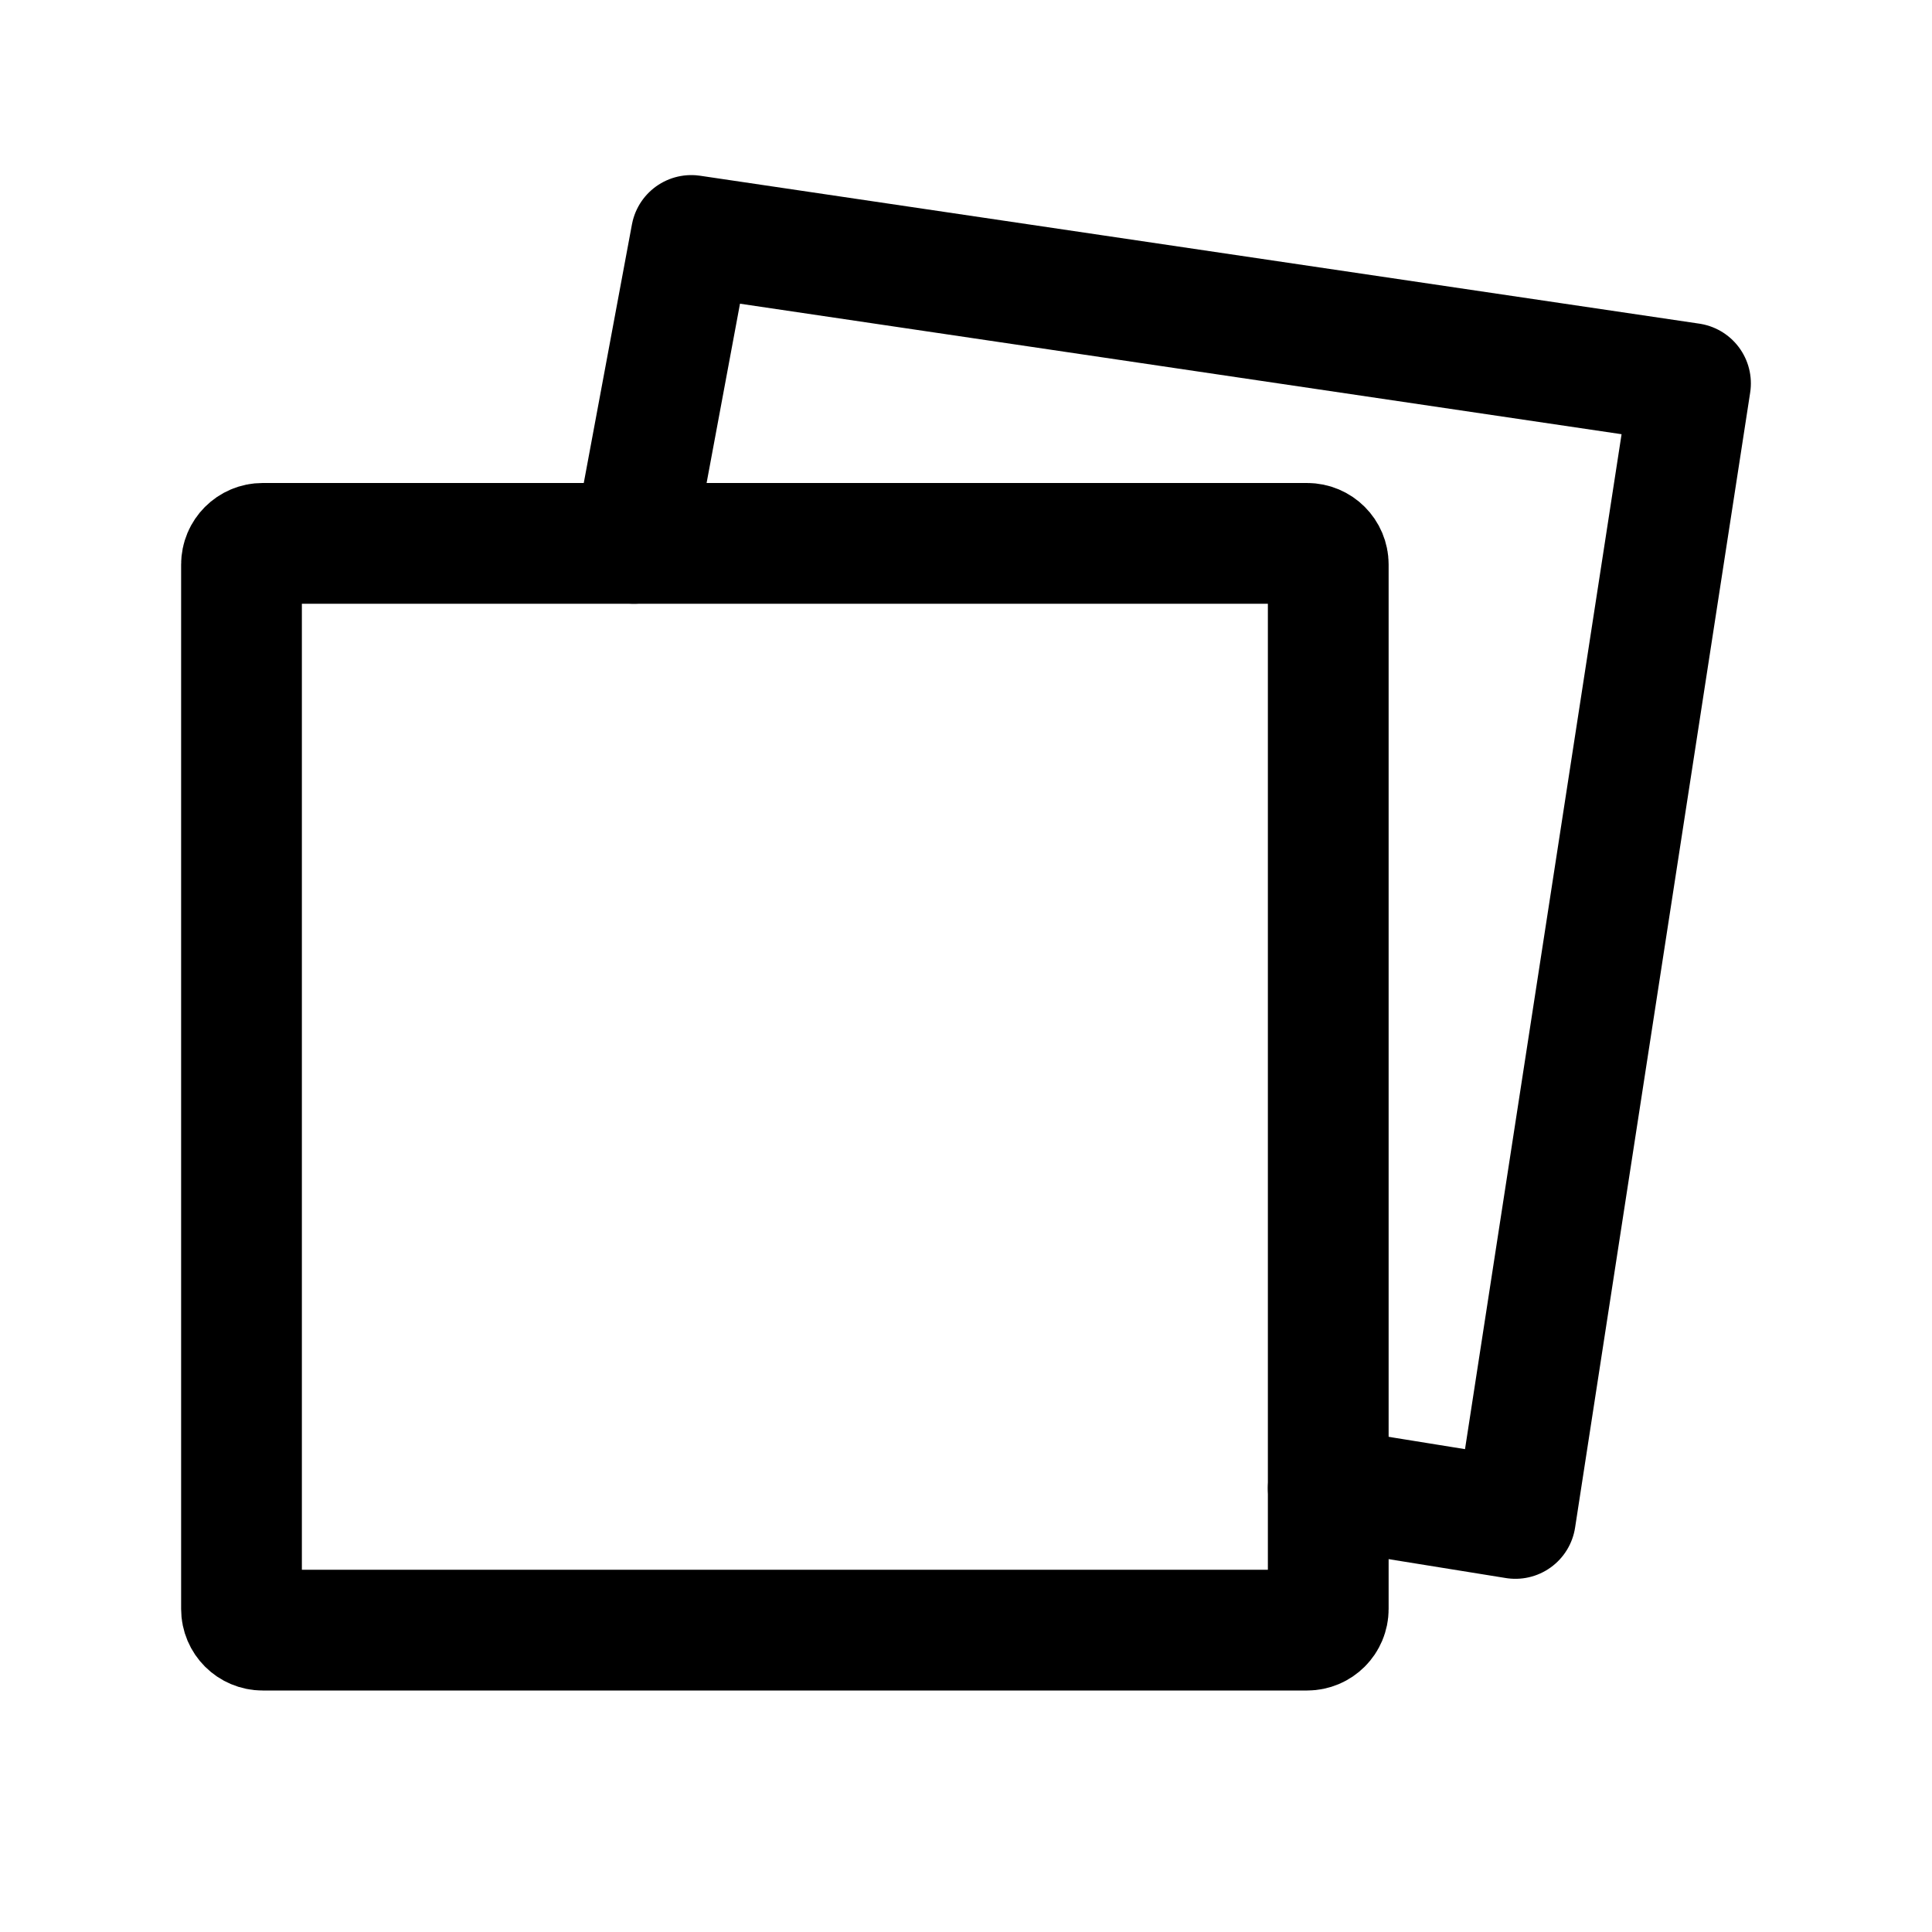
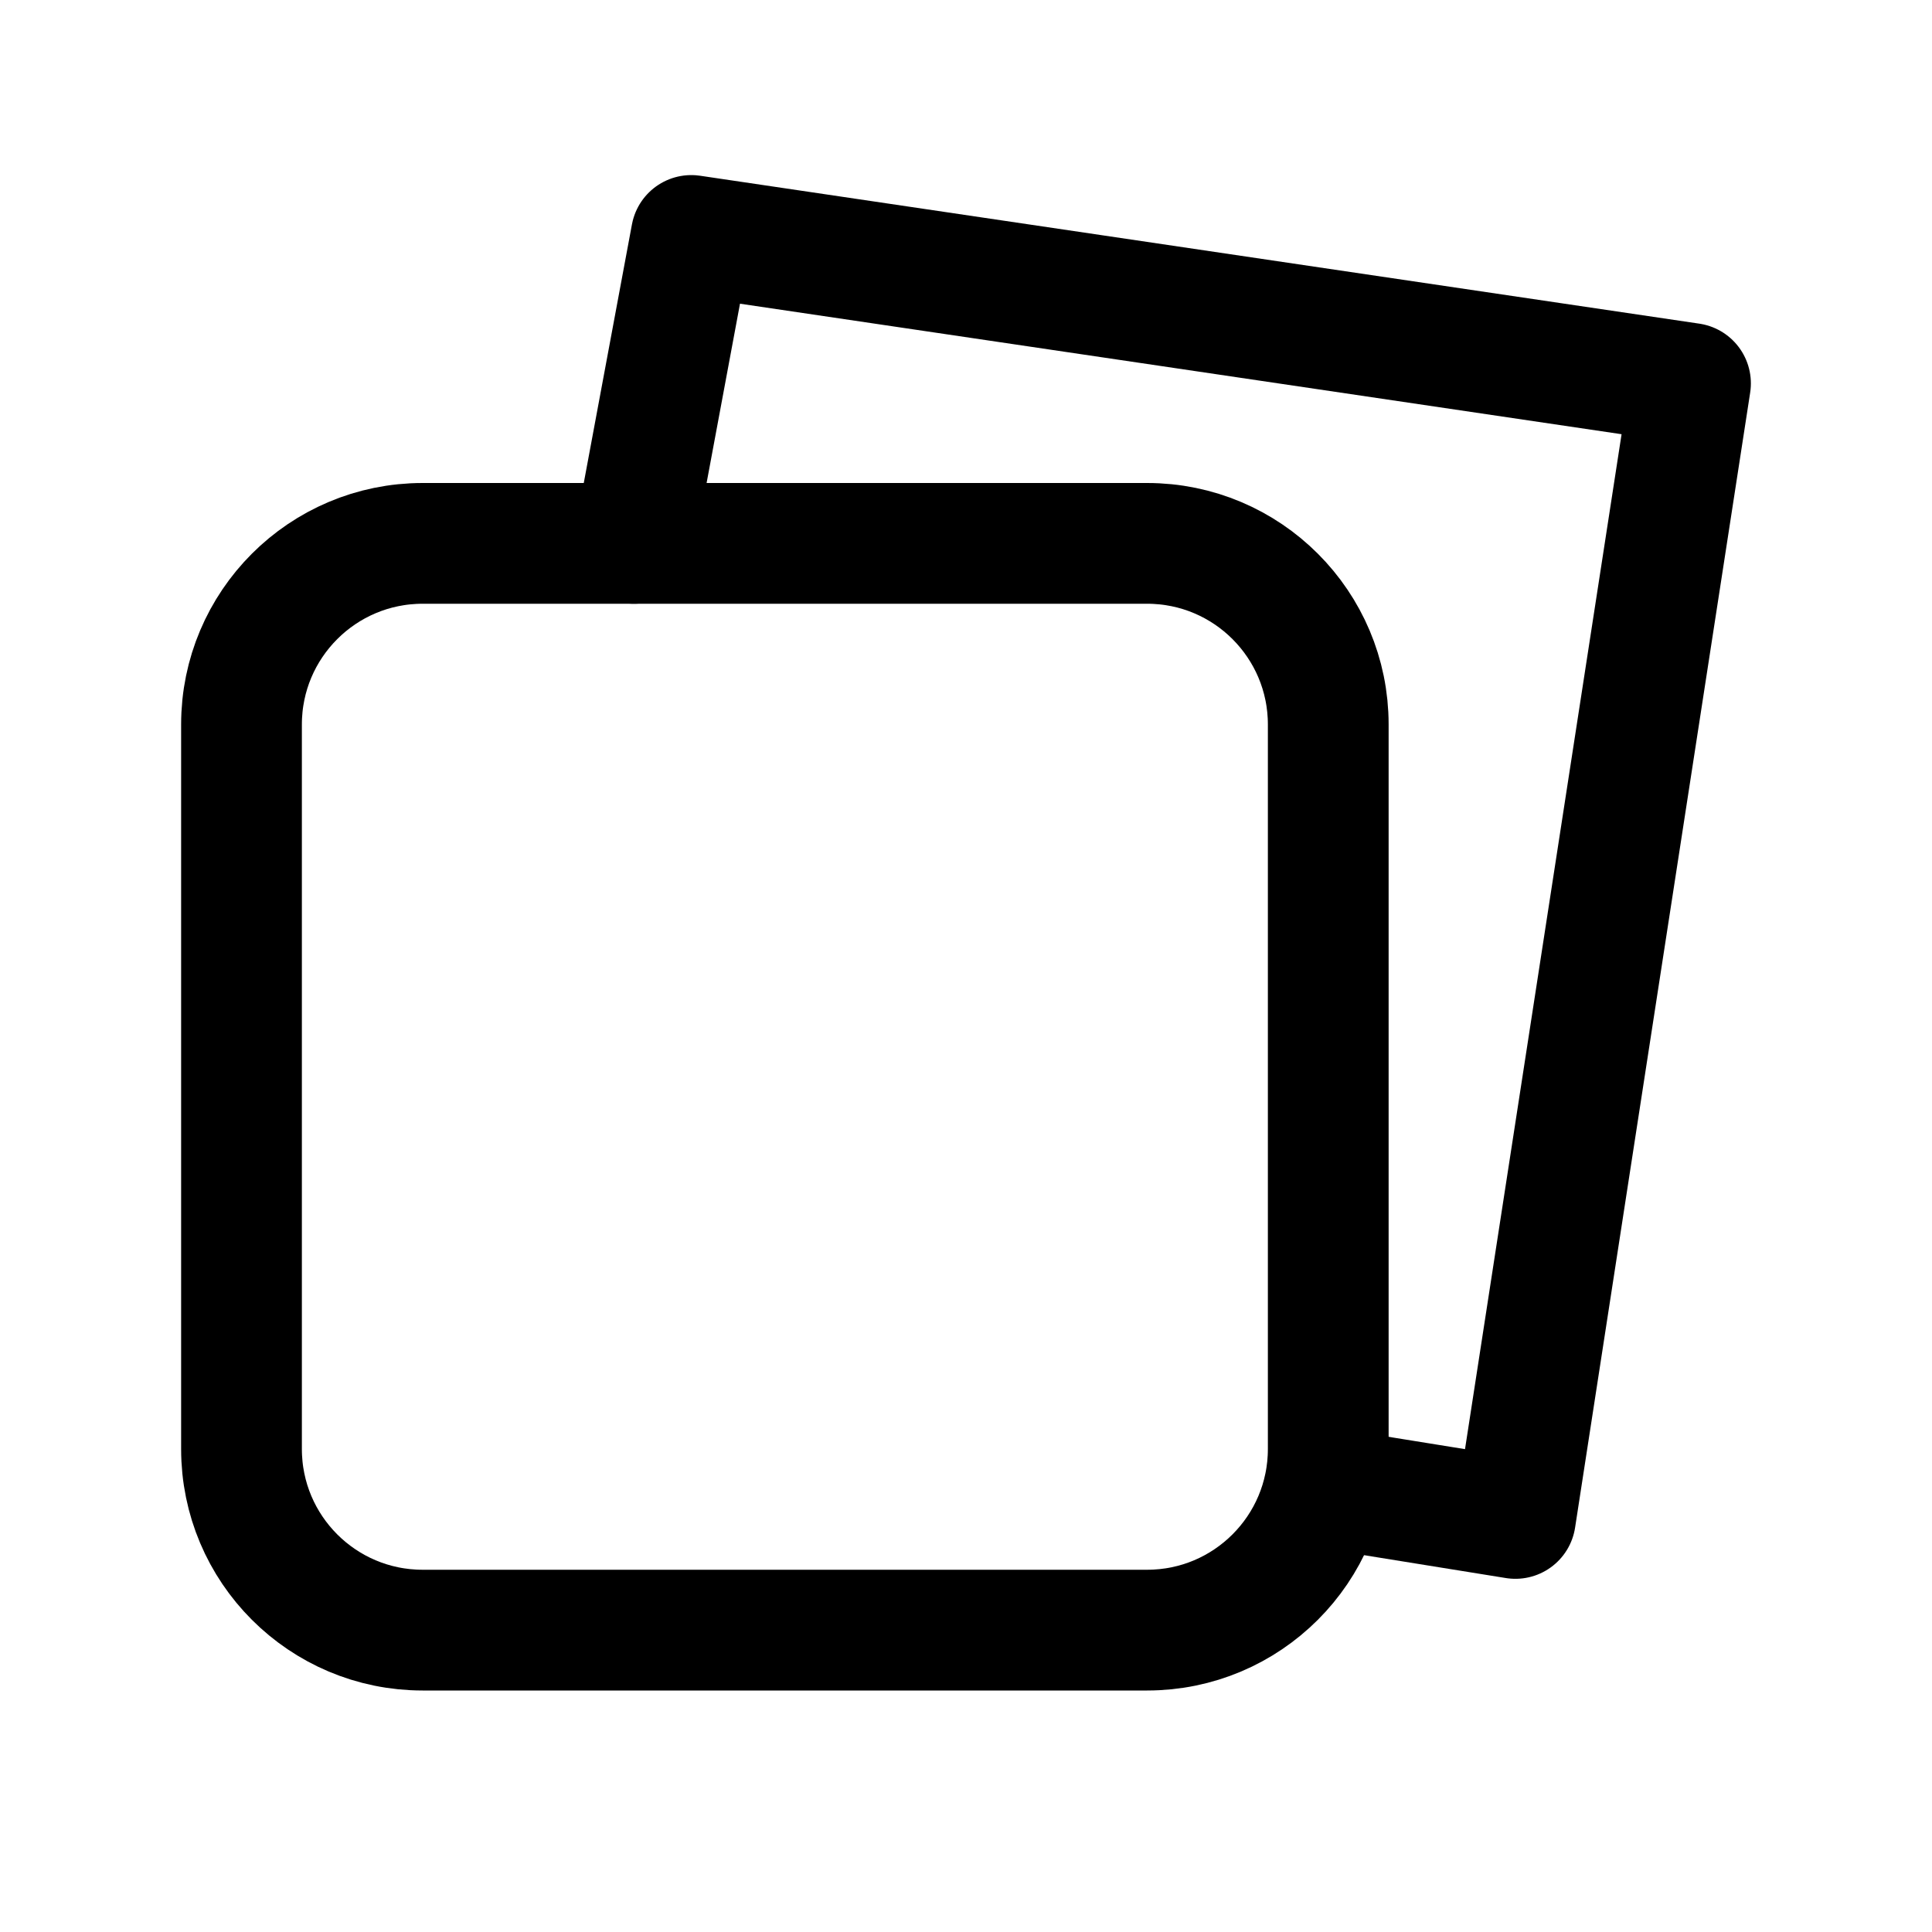
<svg xmlns="http://www.w3.org/2000/svg" width="32" height="32" viewBox="0 0 32 32" fill="none">
  <path d="M10.5 9L11.45 3.9L28 6.35L25.1 25.15L22 24.65" stroke="currentColor" stroke-width="2" stroke-linecap="round" stroke-linejoin="round" />
-   <rect x="4" y="9" width="18" height="18" rx="0.35" stroke="currentColor" stroke-width="2" stroke-linejoin="round" />
+   <rect x="4" y="9" width="18" height="18" rx="3" stroke="currentColor" stroke-width="2" stroke-linejoin="round" />
</svg>
